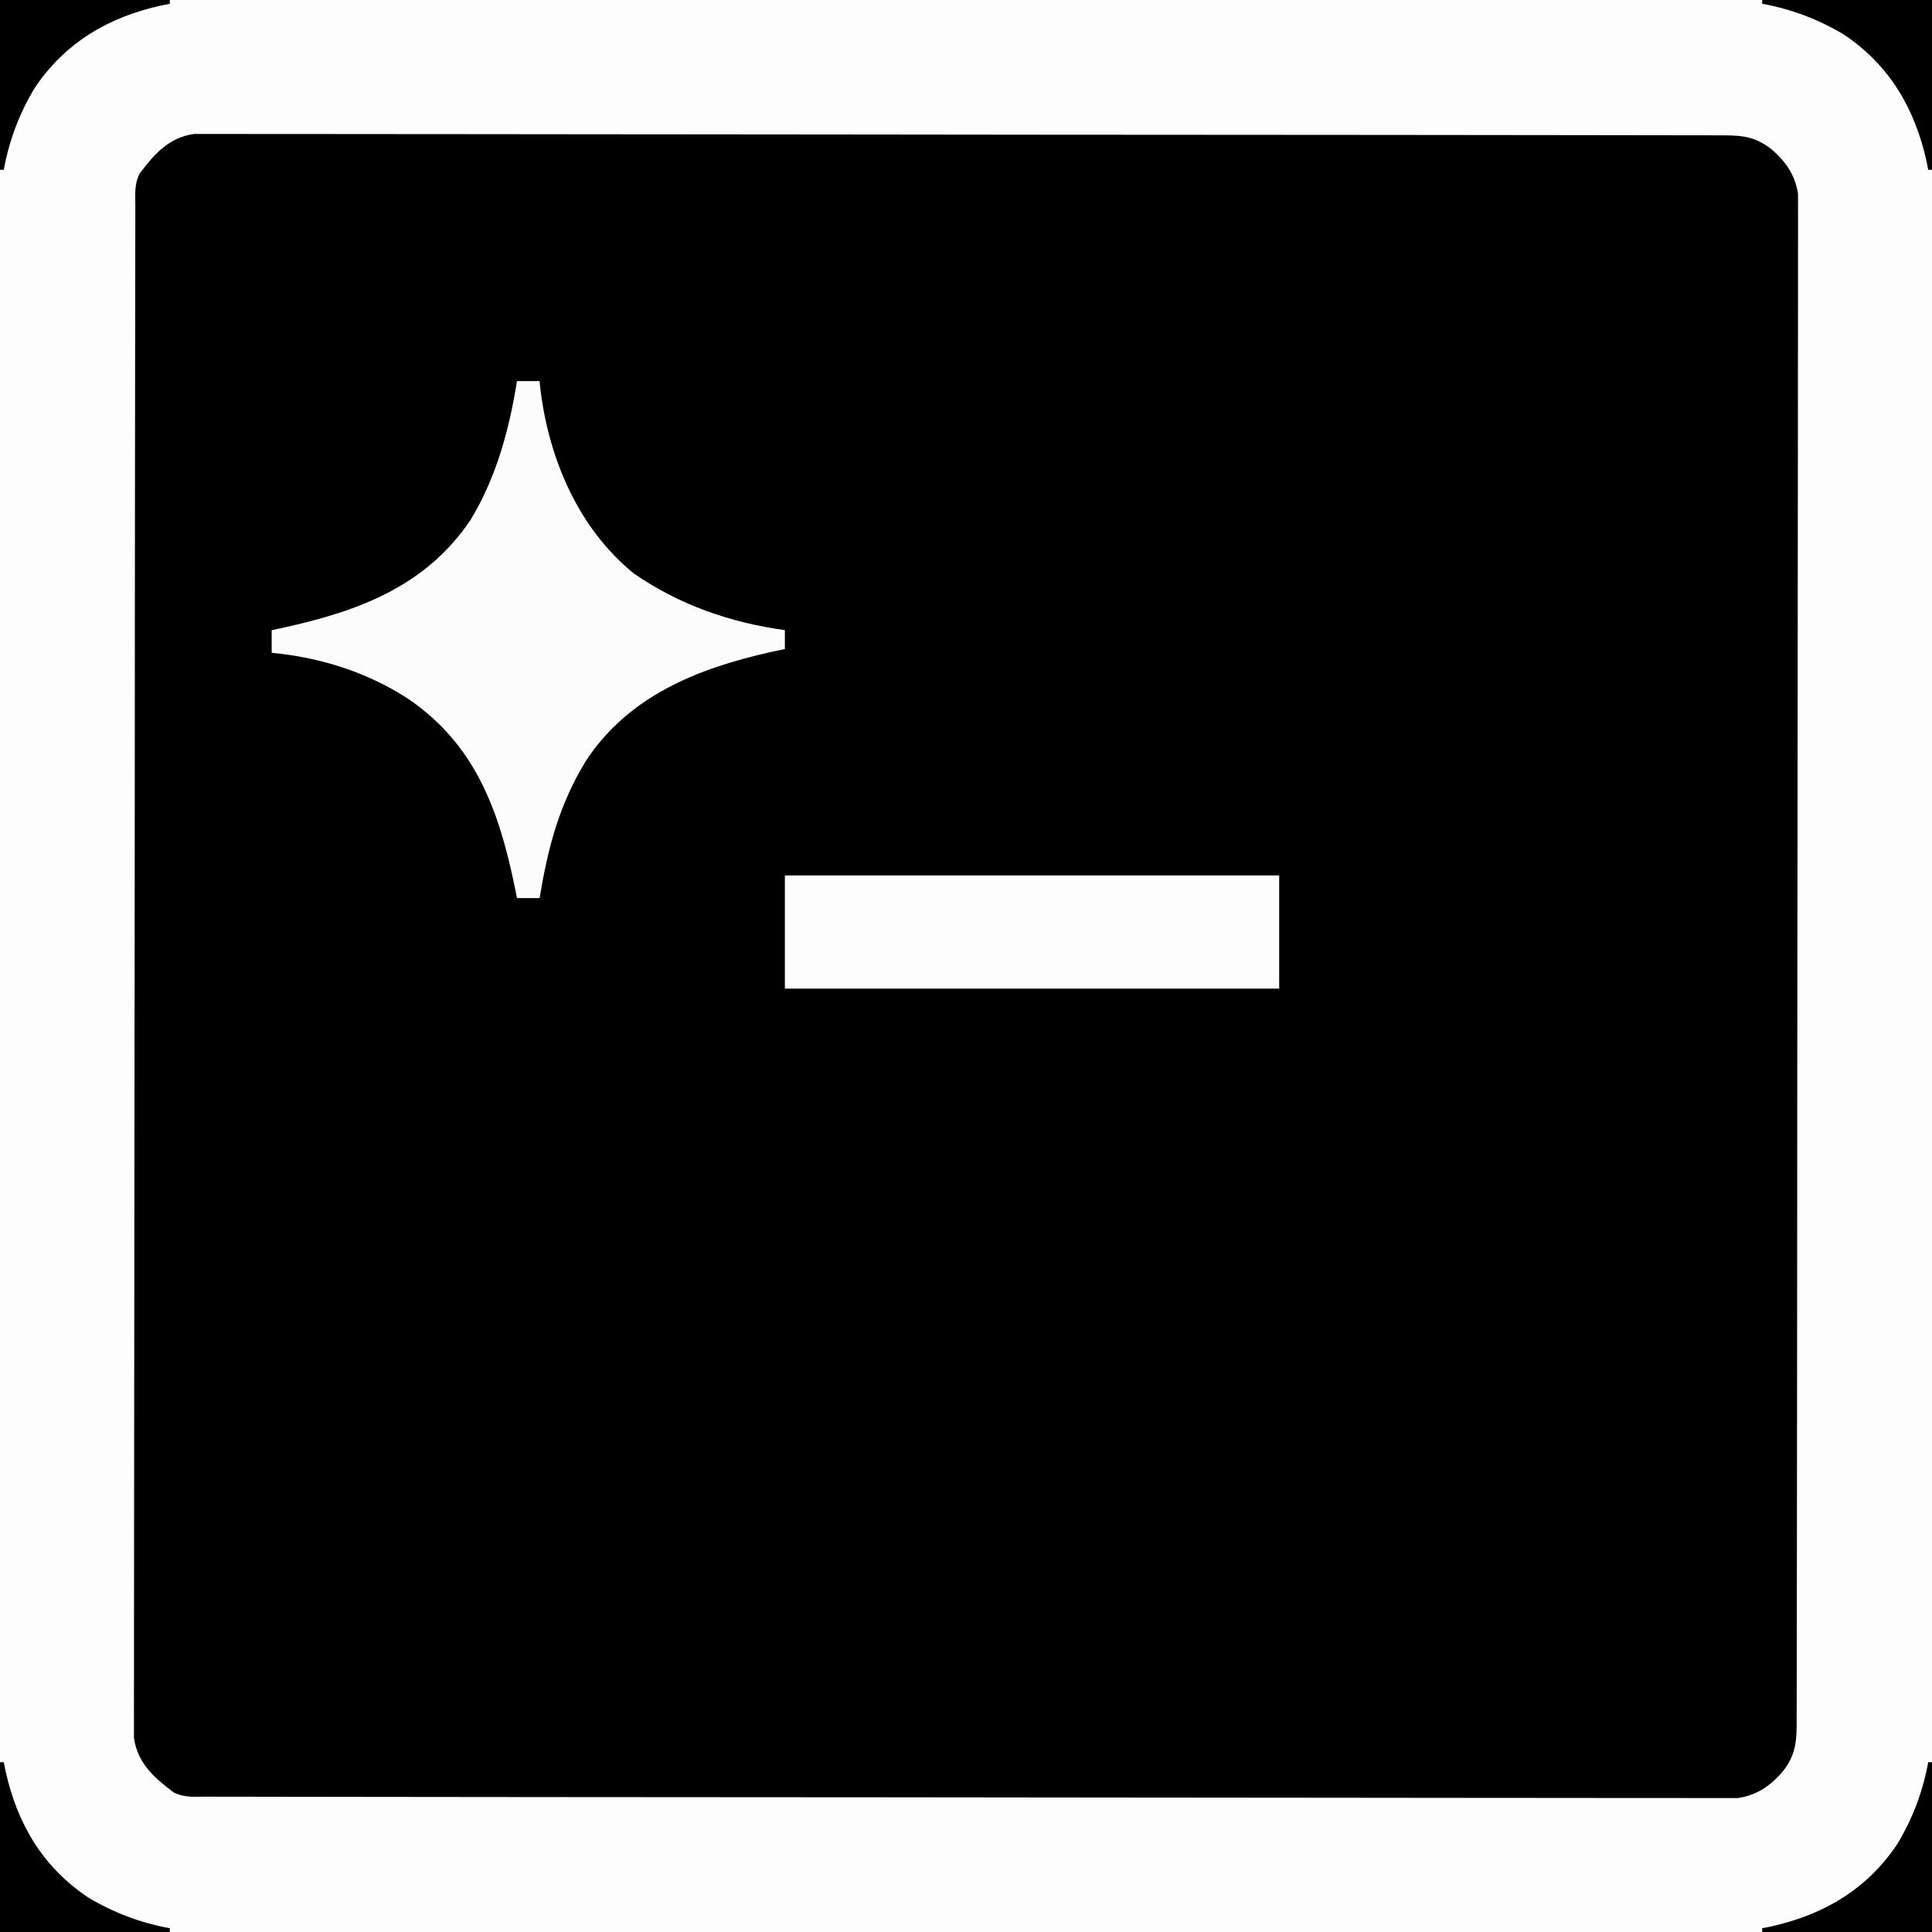
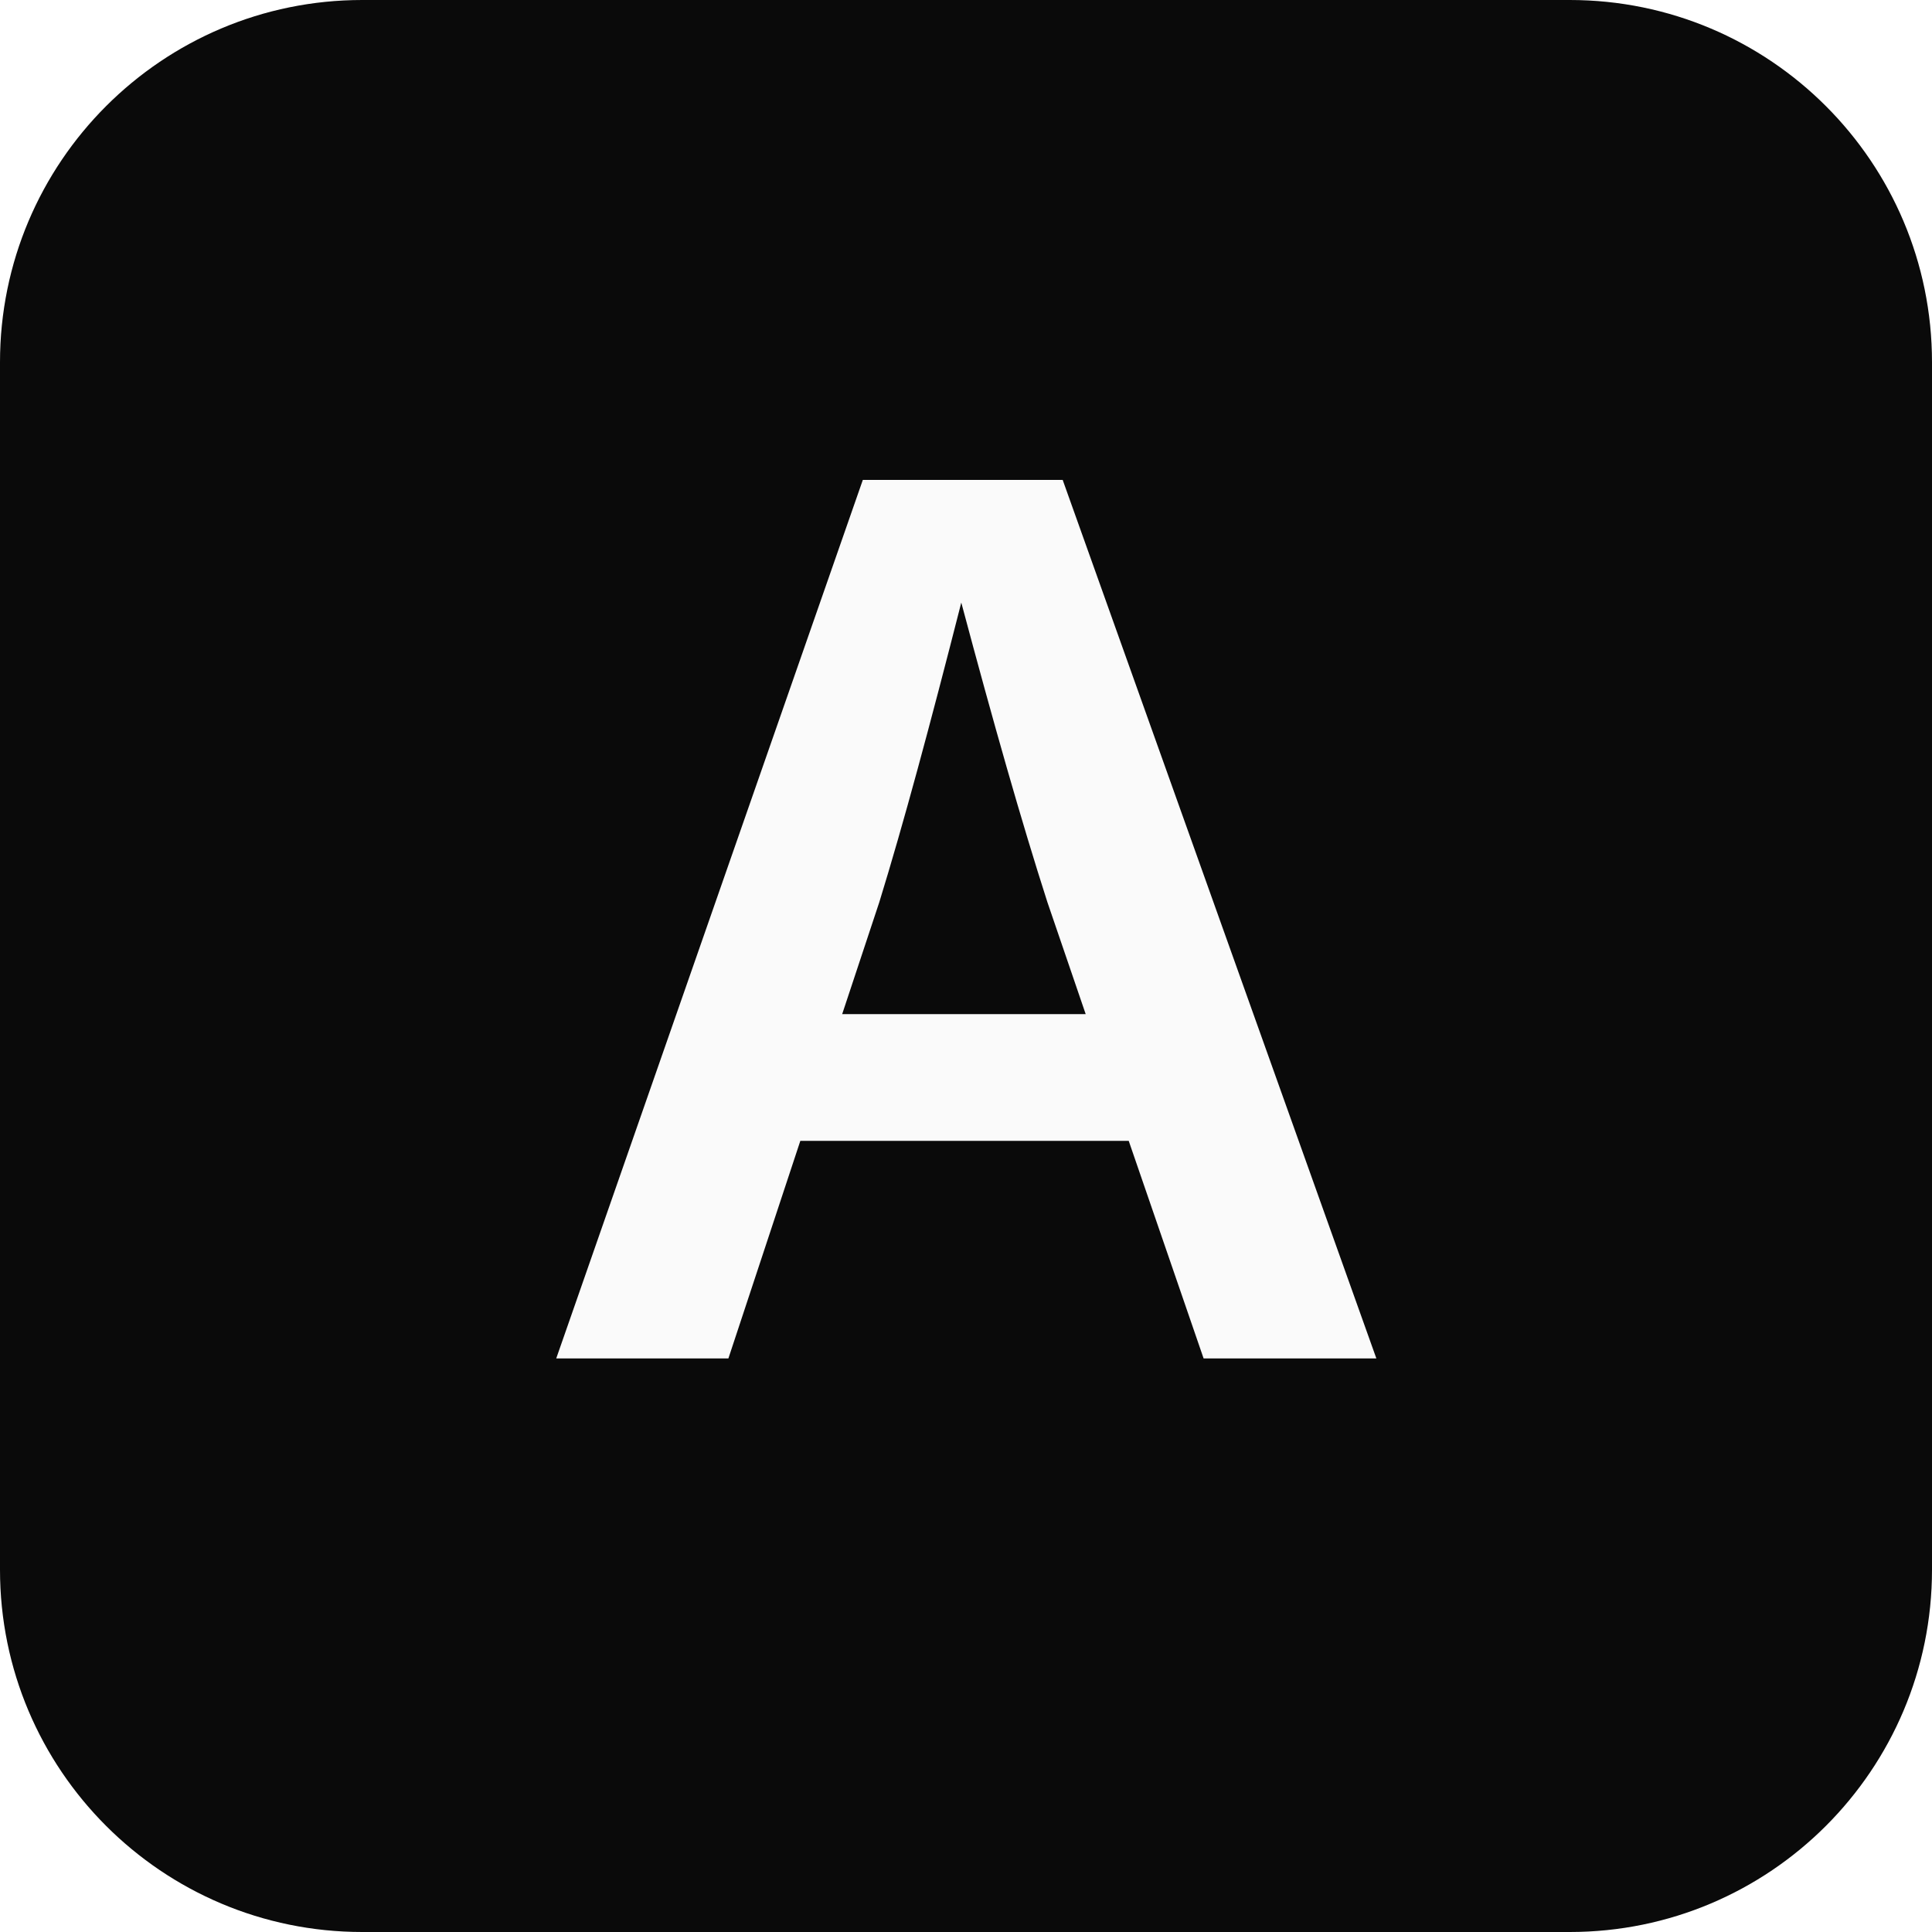
- <svg xmlns="http://www.w3.org/2000/svg" version="1.1" width="512" height="512">
-   <path d="M0 0 C168.96 0 337.92 0 512 0 C512 168.96 512 337.92 512 512 C343.04 512 174.08 512 0 512 C0 343.04 0 174.08 0 0 Z " fill="#000000" transform="translate(0,0)" />
-   <path d="M0 0 C168.96 0 337.92 0 512 0 C512 168.96 512 337.92 512 512 C343.04 512 174.08 512 0 512 C0 343.04 0 174.08 0 0 Z M37 46 C35.542 48.916 35.87 51.468 35.866 54.726 C35.863 55.429 35.861 56.132 35.859 56.856 C35.852 59.235 35.852 61.614 35.853 63.993 C35.85 65.706 35.846 67.42 35.842 69.133 C35.832 73.86 35.828 78.587 35.825 83.314 C35.821 88.405 35.812 93.496 35.803 98.586 C35.783 110.89 35.773 123.193 35.764 135.496 C35.76 141.286 35.755 147.075 35.749 152.864 C35.732 172.1 35.718 191.336 35.711 210.572 C35.709 215.567 35.707 220.561 35.705 225.556 C35.704 226.797 35.704 228.038 35.703 229.317 C35.695 249.437 35.67 269.557 35.637 289.676 C35.604 310.317 35.586 330.958 35.583 351.599 C35.581 363.195 35.572 374.79 35.547 386.385 C35.525 396.258 35.517 406.131 35.526 416.005 C35.531 421.044 35.529 426.084 35.51 431.124 C35.492 435.735 35.493 440.346 35.509 444.958 C35.511 446.628 35.507 448.299 35.495 449.969 C35.48 452.237 35.489 454.503 35.505 456.77 C35.504 458.031 35.503 459.291 35.502 460.59 C36.491 467.36 40.84 471.074 46 475 C48.916 476.458 51.468 476.13 54.726 476.134 C55.78 476.138 55.78 476.138 56.856 476.141 C59.235 476.148 61.614 476.148 63.993 476.147 C65.706 476.15 67.42 476.154 69.133 476.158 C73.86 476.168 78.587 476.172 83.314 476.175 C88.405 476.179 93.496 476.188 98.586 476.197 C110.89 476.217 123.193 476.227 135.496 476.236 C141.286 476.24 147.075 476.245 152.864 476.251 C172.1 476.268 191.336 476.282 210.572 476.289 C215.567 476.291 220.561 476.293 225.556 476.295 C227.418 476.296 227.418 476.296 229.317 476.297 C249.437 476.305 269.557 476.33 289.676 476.363 C310.317 476.396 330.958 476.414 351.599 476.417 C363.195 476.419 374.79 476.428 386.385 476.453 C396.258 476.475 406.131 476.483 416.005 476.474 C421.044 476.469 426.084 476.471 431.124 476.49 C435.735 476.508 440.346 476.507 444.958 476.491 C446.628 476.489 448.299 476.493 449.969 476.505 C452.237 476.52 454.503 476.511 456.77 476.495 C458.031 476.496 459.291 476.497 460.59 476.498 C465.743 475.745 469.553 473.011 472.812 469 C476.218 464.33 476.126 460.786 476.134 455.059 C476.137 454.357 476.139 453.655 476.141 452.932 C476.148 450.569 476.148 448.206 476.147 445.842 C476.15 444.135 476.154 442.429 476.158 440.722 C476.168 436.022 476.172 431.323 476.175 426.623 C476.179 421.558 476.188 416.493 476.197 411.428 C476.217 399.194 476.227 386.96 476.236 374.725 C476.24 368.967 476.245 363.209 476.251 357.451 C476.268 338.316 476.282 319.181 476.289 300.046 C476.291 295.08 476.293 290.114 476.295 285.148 C476.296 283.914 476.296 282.679 476.297 281.408 C476.305 261.398 476.33 241.389 476.363 221.379 C476.396 200.846 476.414 180.314 476.417 159.781 C476.419 148.249 476.428 136.716 476.453 125.183 C476.475 115.365 476.483 105.547 476.474 95.729 C476.469 90.717 476.471 85.706 476.49 80.695 C476.508 76.109 476.507 71.524 476.491 66.938 C476.489 65.277 476.493 63.617 476.505 61.956 C476.52 59.701 476.511 57.448 476.495 55.193 C476.496 53.313 476.496 53.313 476.498 51.395 C475.744 46.251 473.004 42.441 469 39.188 C464.33 35.782 460.786 35.874 455.059 35.866 C454.006 35.862 454.006 35.862 452.932 35.859 C450.569 35.852 448.206 35.852 445.842 35.853 C444.135 35.85 442.429 35.846 440.722 35.842 C436.022 35.832 431.323 35.828 426.623 35.825 C421.558 35.821 416.493 35.812 411.428 35.803 C399.194 35.783 386.96 35.773 374.725 35.764 C368.967 35.76 363.209 35.755 357.451 35.749 C338.316 35.732 319.181 35.718 300.046 35.711 C295.08 35.709 290.114 35.707 285.148 35.705 C283.297 35.704 283.297 35.704 281.408 35.703 C261.398 35.695 241.389 35.67 221.379 35.637 C200.846 35.604 180.314 35.586 159.781 35.583 C148.249 35.581 136.716 35.572 125.183 35.547 C115.365 35.525 105.547 35.517 95.729 35.526 C90.717 35.531 85.706 35.529 80.695 35.51 C76.109 35.492 71.524 35.493 66.938 35.509 C65.277 35.511 63.617 35.507 61.956 35.495 C59.701 35.48 57.448 35.489 55.193 35.505 C53.94 35.504 52.686 35.503 51.395 35.502 C44.635 36.493 40.921 40.847 37 46 Z " fill="#FDFDFD" transform="translate(0,0)" />
-   <path d="M0 0 C1.98 0 3.96 0 6 0 C6.112 1.129 6.112 1.129 6.227 2.281 C8.514 20.758 16.313 39.069 31 51 C43.084 59.324 56.465 63.975 71 66 C71 67.65 71 69.3 71 71 C69.113 71.402 69.113 71.402 67.188 71.812 C47.817 76.159 29.505 83.472 18.219 100.723 C11.132 112.358 8.197 123.735 6 137 C4.02 137 2.04 137 0 137 C-0.17 136.14 -0.34 135.28 -0.516 134.395 C-4.723 113.872 -10.943 96.372 -28.885 84.157 C-39.71 77.117 -52.191 73.208 -65 72 C-65 70.02 -65 68.04 -65 66 C-63.385 65.654 -63.385 65.654 -61.738 65.301 C-41.857 60.917 -24.135 54.33 -12.312 36.812 C-5.485 25.553 -2.054 12.916 0 0 Z " fill="#FCFCFC" transform="translate(137,101)" />
-   <path d="M0 0 C43.23 0 86.46 0 131 0 C131 9.9 131 19.8 131 30 C87.77 30 44.54 30 0 30 C0 20.1 0 10.2 0 0 Z " fill="#FDFDFD" transform="translate(208,232)" />
-   <path d="M0 0 C0.33 0 0.66 0 1 0 C1.147 0.739 1.294 1.477 1.445 2.238 C4.544 16.254 11.255 27.723 23.312 35.812 C30.113 39.889 37.206 42.575 45 44 C45 44.33 45 44.66 45 45 C30.15 45 15.3 45 0 45 C0 30.15 0 15.3 0 0 Z " fill="#000000" transform="translate(0,467)" />
-   <path d="M0 0 C0.33 0 0.66 0 1 0 C1 14.85 1 29.7 1 45 C-13.85 45 -28.7 45 -44 45 C-44 44.67 -44 44.34 -44 44 C-43.261 43.853 -42.523 43.706 -41.762 43.555 C-27.746 40.456 -16.277 33.745 -8.188 21.688 C-4.111 14.887 -1.425 7.794 0 0 Z " fill="#000000" transform="translate(511,467)" />
-   <path d="M0 0 C14.85 0 29.7 0 45 0 C45 14.85 45 29.7 45 45 C44.67 45 44.34 45 44 45 C43.853 44.261 43.706 43.523 43.555 42.762 C40.456 28.746 33.745 17.277 21.688 9.188 C14.887 5.111 7.794 2.425 0 1 C0 0.67 0 0.34 0 0 Z " fill="#000000" transform="translate(467,0)" />
-   <path d="M0 0 C14.85 0 29.7 0 45 0 C45 0.33 45 0.66 45 1 C44.261 1.147 43.523 1.294 42.762 1.445 C28.746 4.544 17.277 11.255 9.188 23.312 C5.111 30.113 2.425 37.206 1 45 C0.67 45 0.34 45 0 45 C0 30.15 0 15.3 0 0 Z " fill="#000000" transform="translate(0,0)" />
+ <svg xmlns="http://www.w3.org/2000/svg" viewBox="0 0 512 512" width="512" height="512">
+   <rect width="512" height="512" rx="96" fill="#0a0a0a" />
+   <text x="256" y="360" text-anchor="middle" font-family="Inter, SF Pro Text, system-ui, sans-serif" font-size="320" font-weight="600" fill="#fafafa" letter-spacing="-8">A</text>
</svg>
